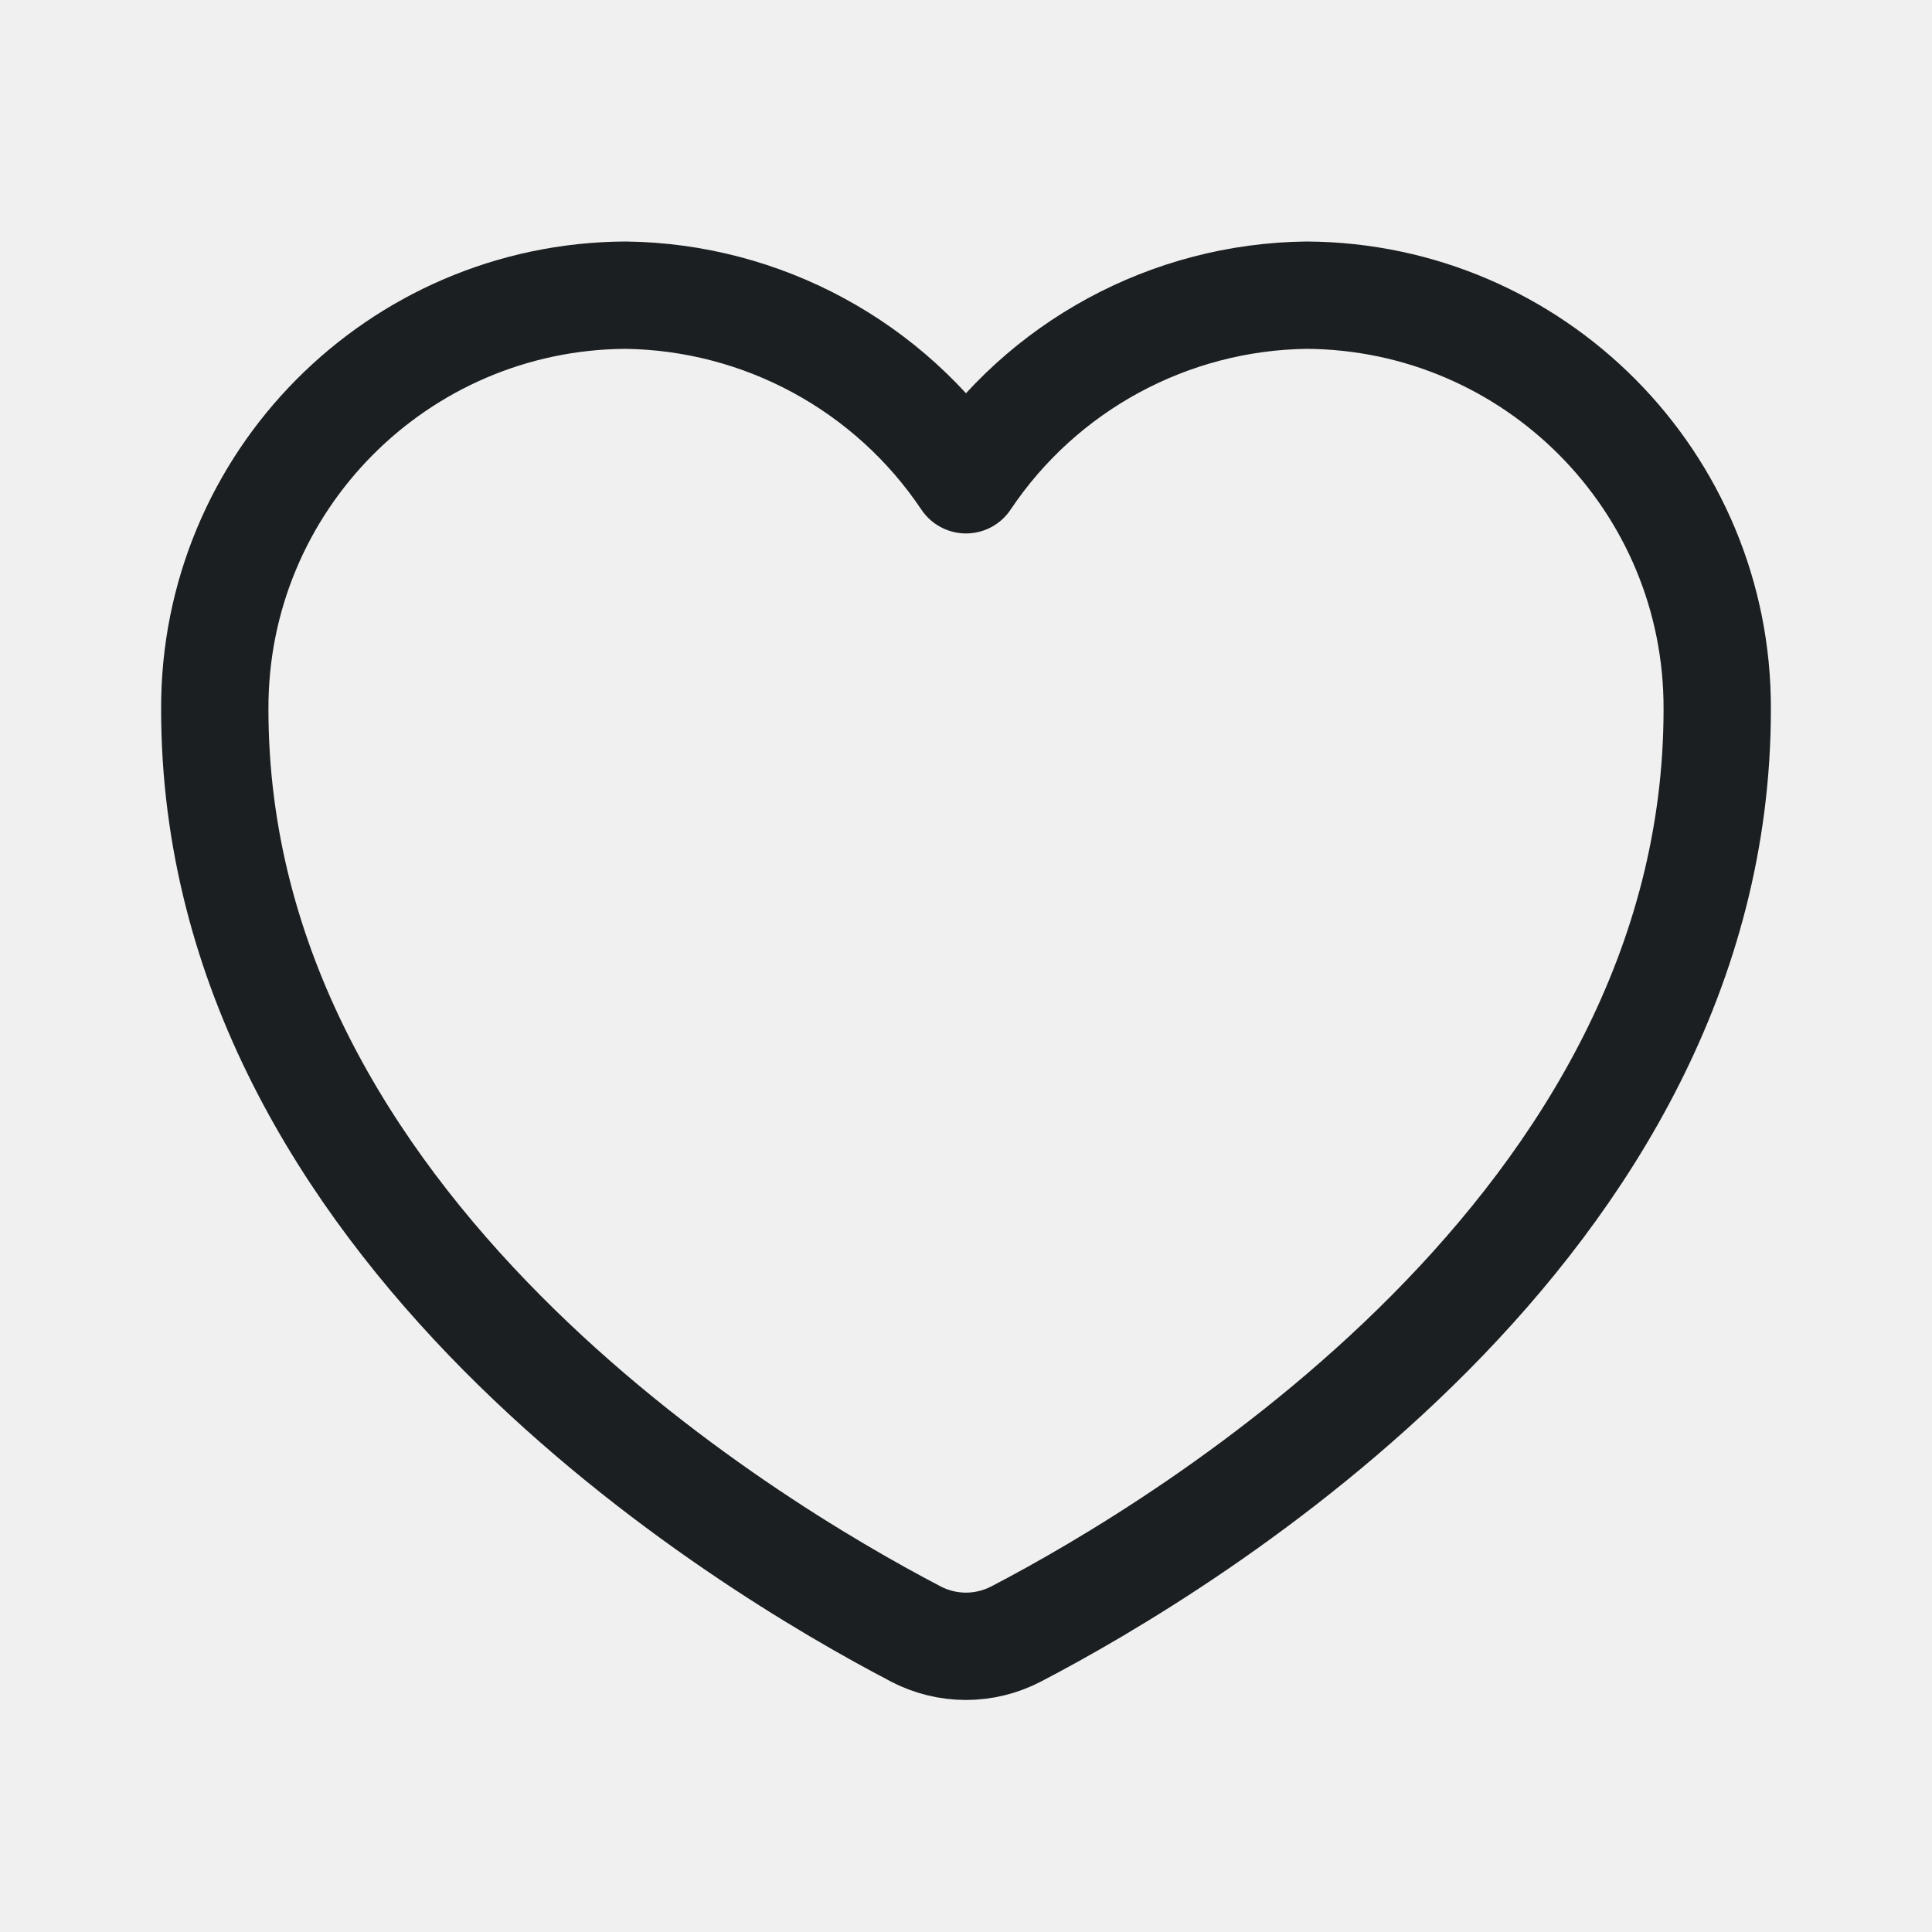
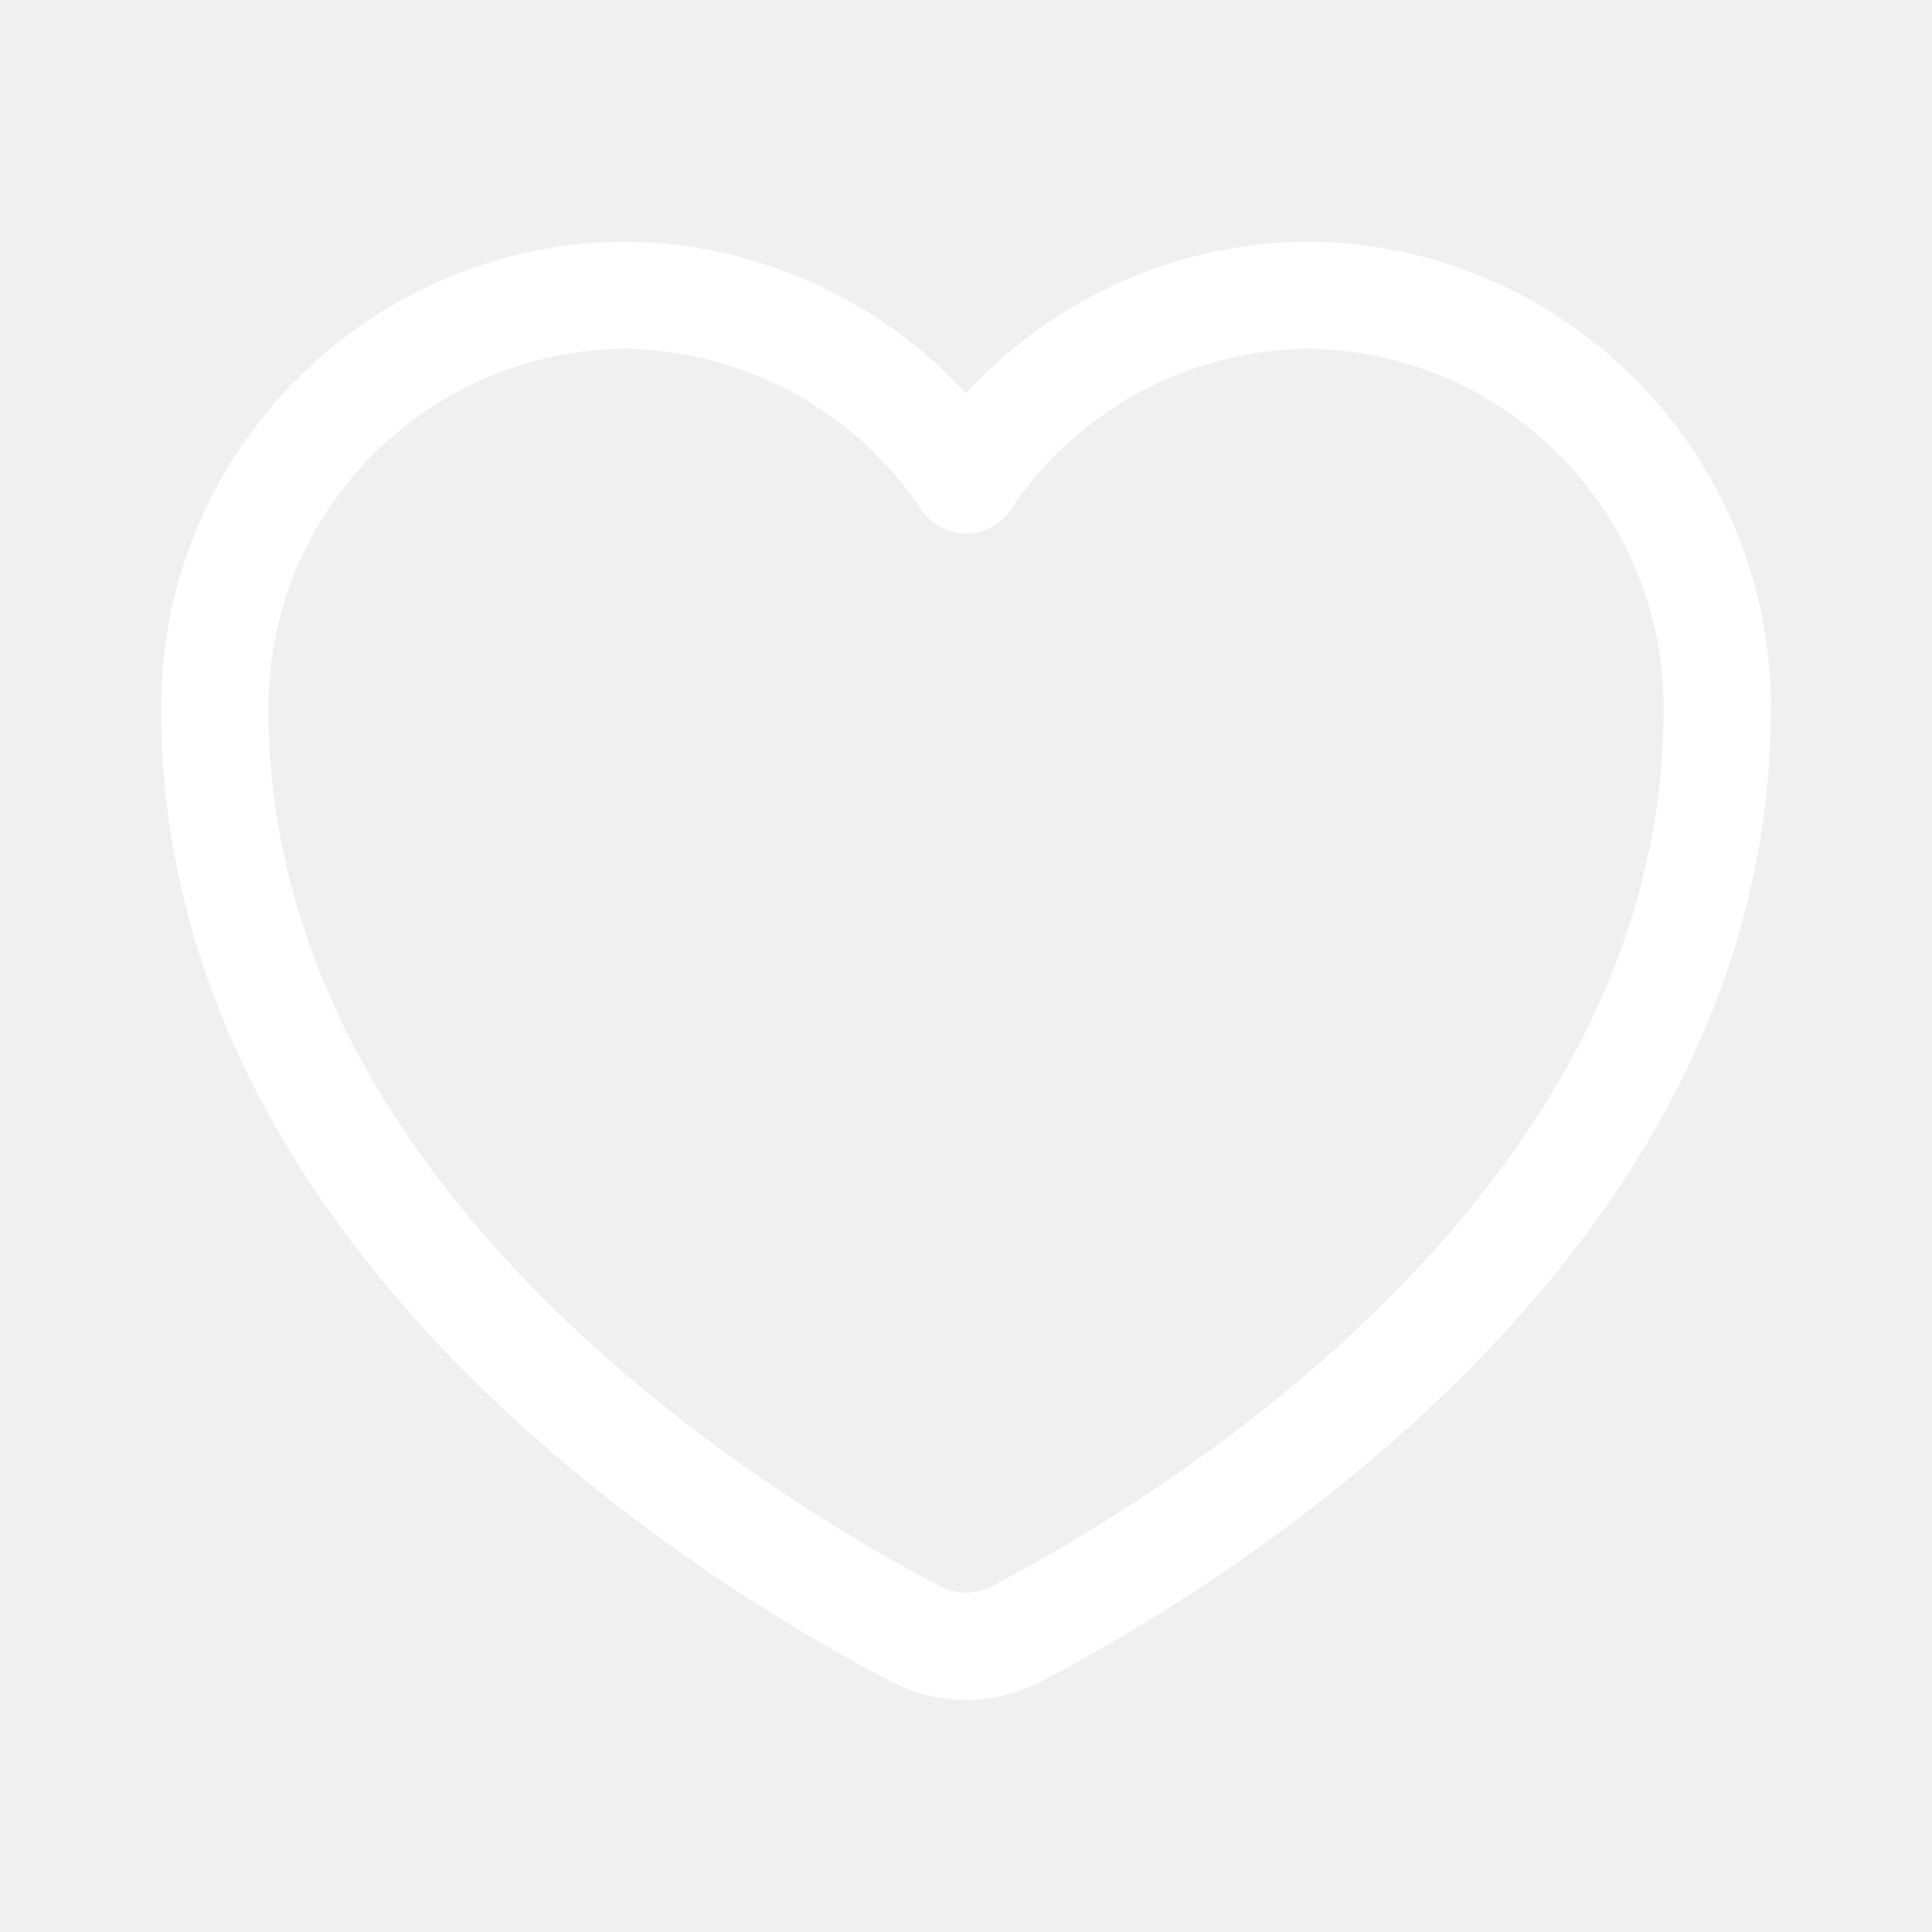
<svg xmlns="http://www.w3.org/2000/svg" x="0px" y="0px" width="18px" height="18px" viewBox="0 0 18 18">
-   <path d="M8.529,15.222c.297,.155,.644,.155,.941,0,1.57-.819,6.529-3.787,6.529-8.613,.008-2.12-1.704-3.846-3.826-3.859-1.277,.016-2.464,.66-3.173,1.72-.71-1.06-1.897-1.704-3.173-1.72-2.123,.013-3.834,1.739-3.826,3.859,0,4.826,4.959,7.794,6.529,8.613Z" fill="none" stroke="#1c1f21" stroke-linecap="round" stroke-linejoin="round" stroke-width="1" />
+   <path d="M8.529,15.222c.297,.155,.644,.155,.941,0,1.57-.819,6.529-3.787,6.529-8.613,.008-2.12-1.704-3.846-3.826-3.859-1.277,.016-2.464,.66-3.173,1.72-.71-1.06-1.897-1.704-3.173-1.72-2.123,.013-3.834,1.739-3.826,3.859,0,4.826,4.959,7.794,6.529,8.613Z" fill="none" stroke="white" stroke-linecap="round" stroke-linejoin="round" stroke-width="1" />
</svg>
